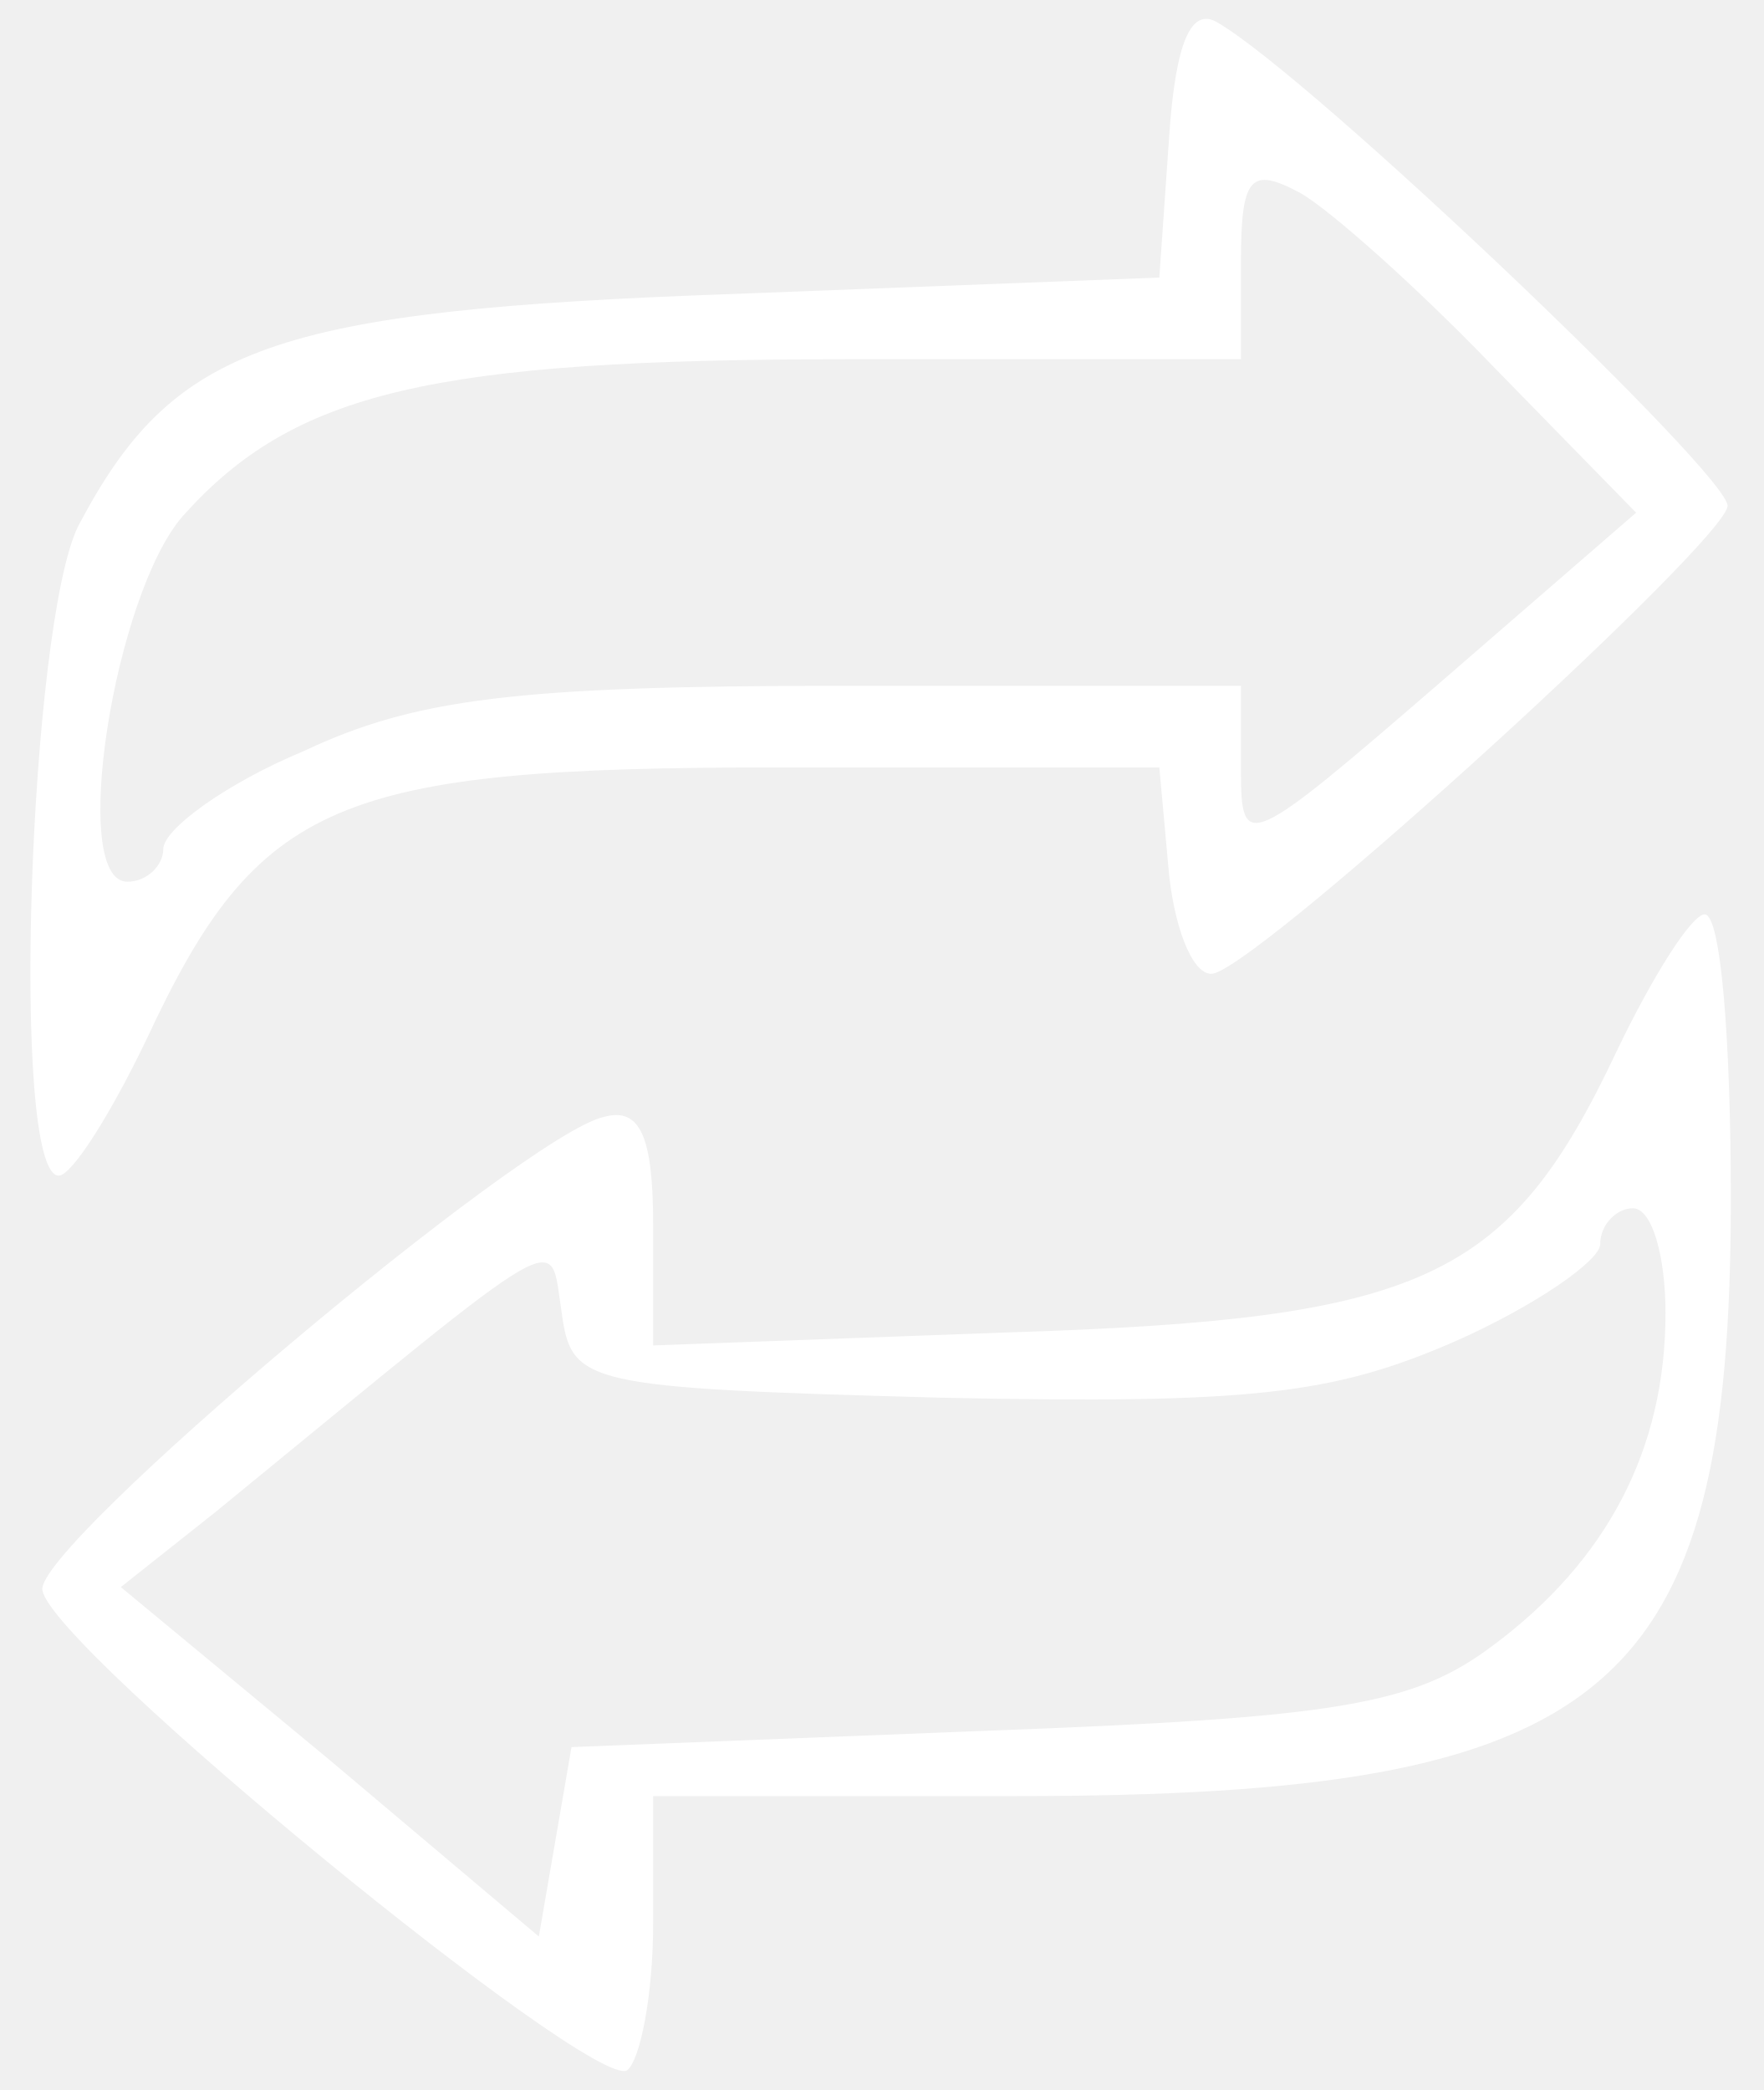
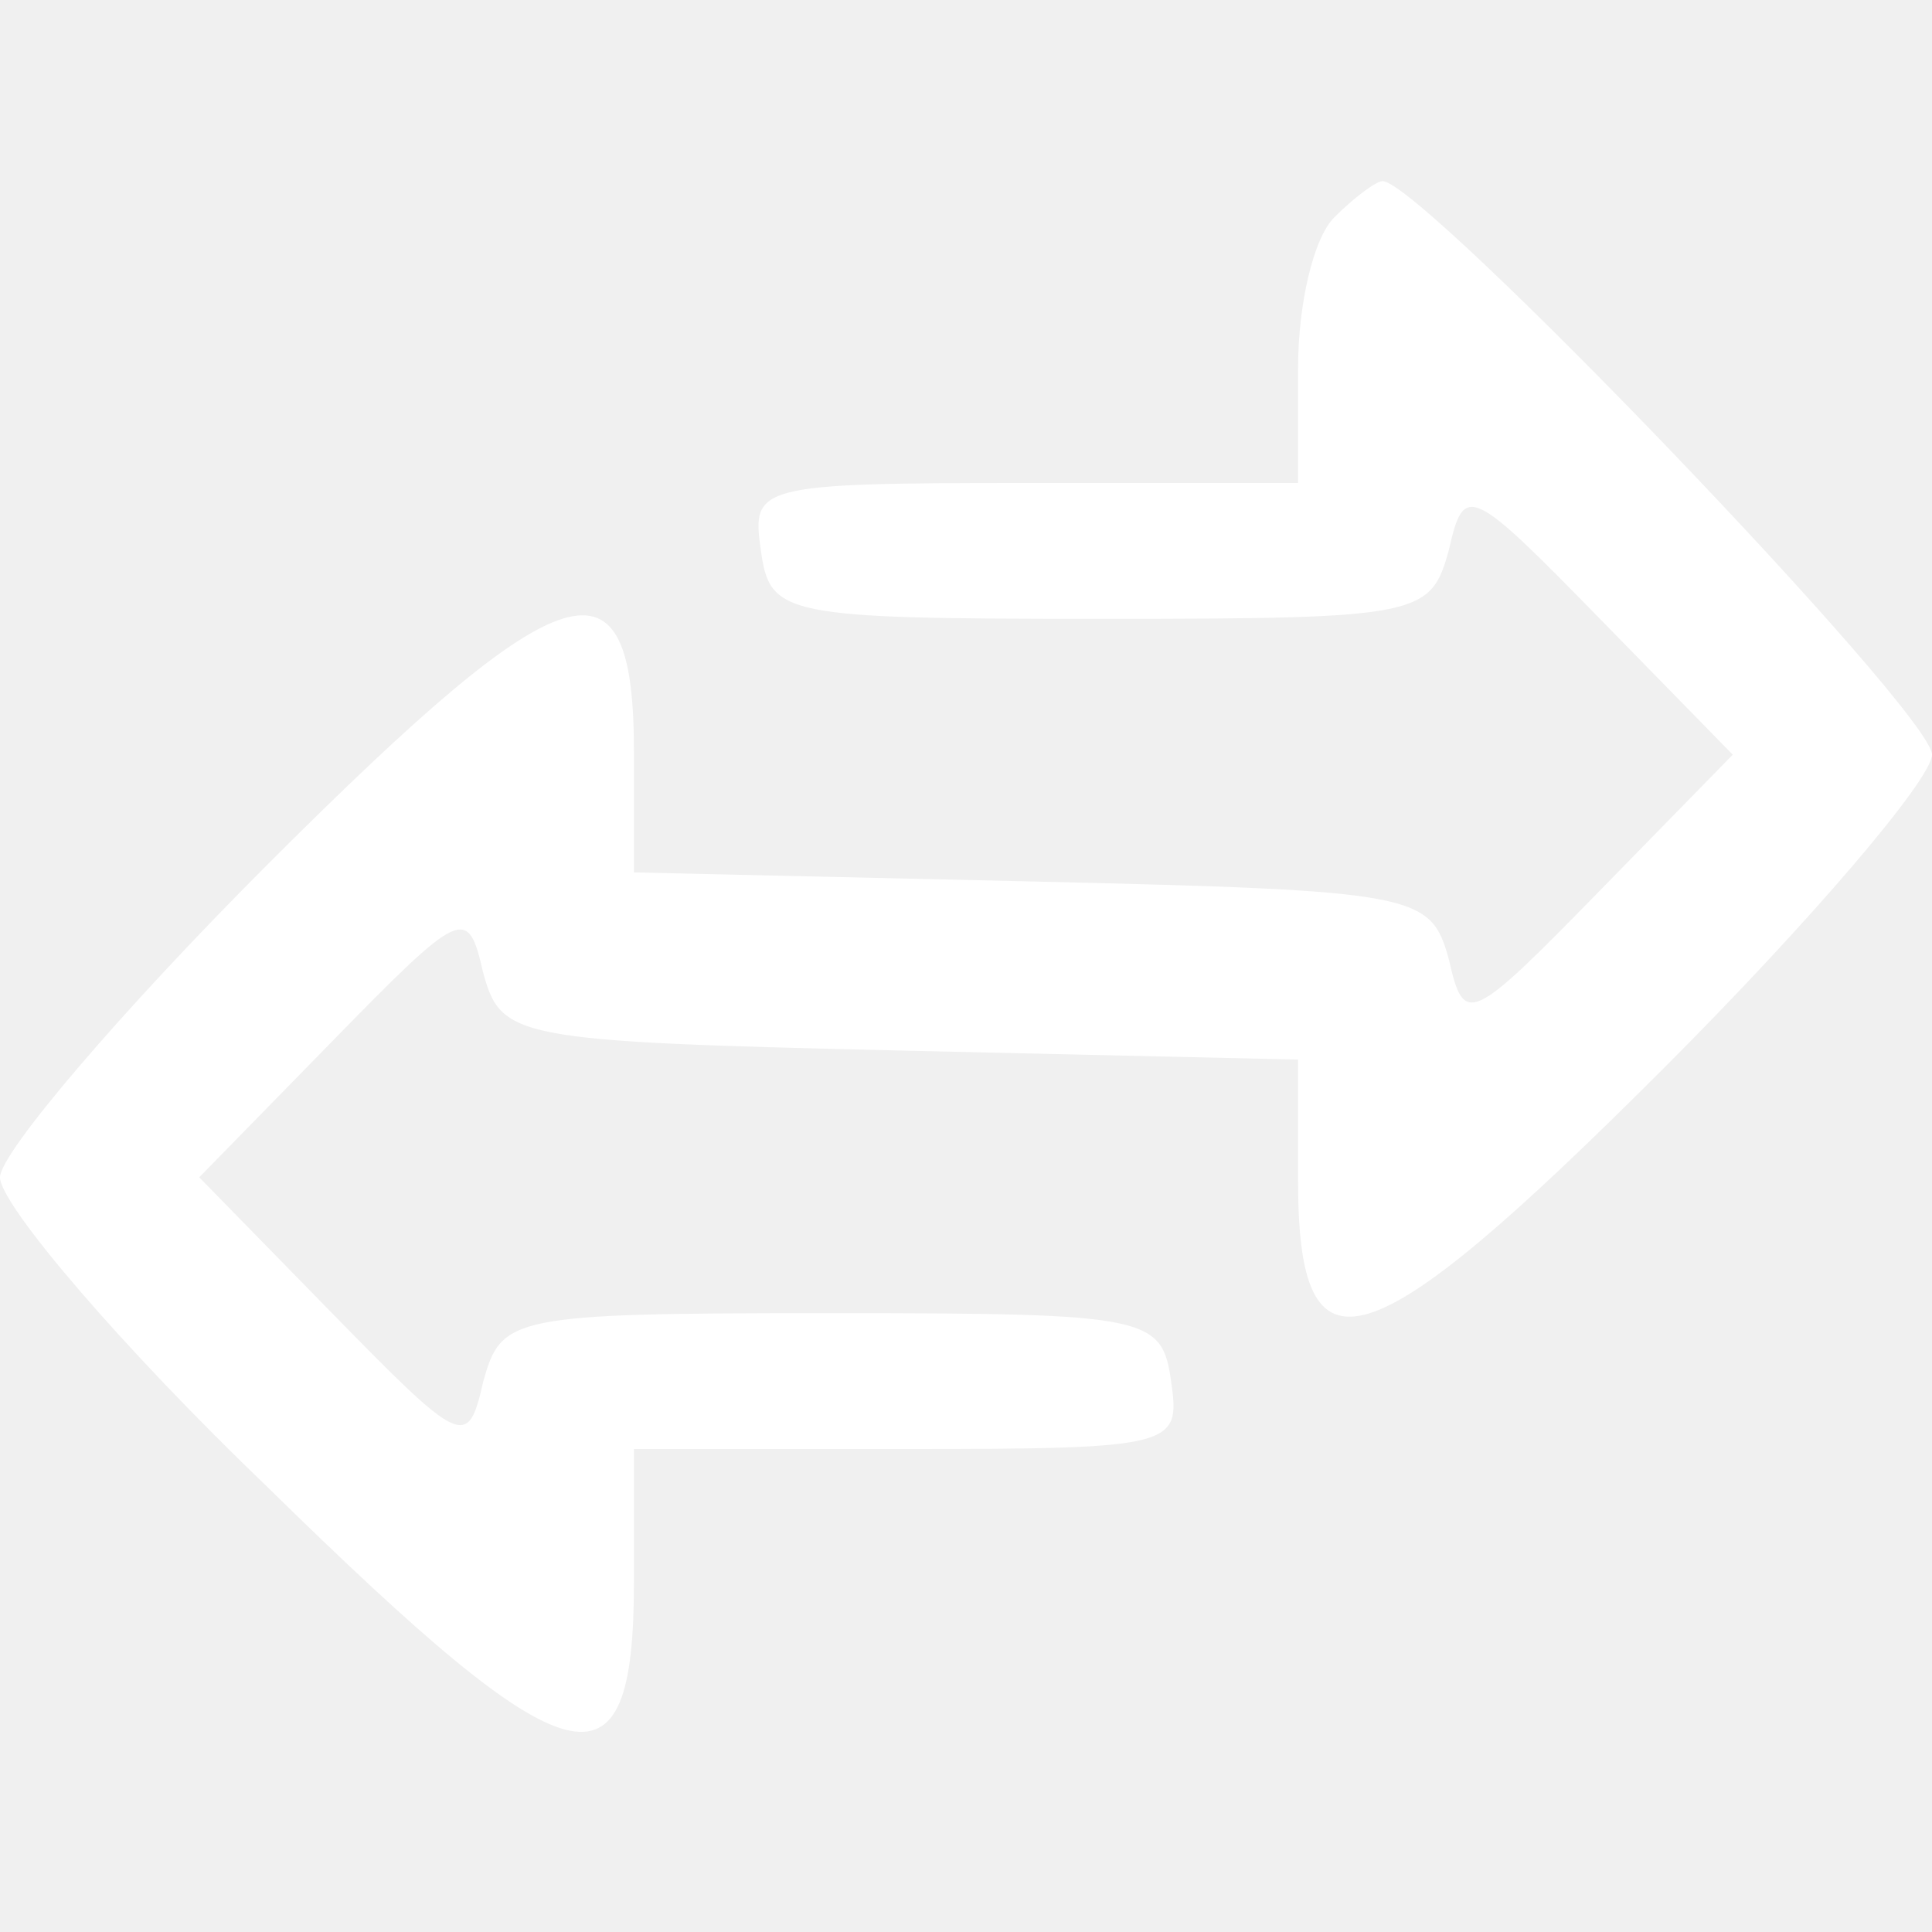
- <svg xmlns="http://www.w3.org/2000/svg" version="1.0" width="54pt" height="64pt" viewBox="0 0 54 64" preserveAspectRatio="xMidYMid meet">
+ <svg xmlns="http://www.w3.org/2000/svg" version="1.0" width="64pt" height="64pt" viewBox="0 0 64 64" preserveAspectRatio="xMidYMid meet">
  <g transform="translate(0,64) scale(0.1,-0.1)" fill="#FFFFFF" stroke="none">
-     <path d="M358 598 l-3 -43 -130 -5 c-142 -5 -172 -16 -201 -71 -15 -30 -21 -199 -6 -199 4 0 16 19 27 42 34 73 58 83 193 83 l117 0 3 -33 c2 -18 8 -32 14 -30 18 6 156 132 157 143 1 9 -127 131 -156 148 -8 5 -13 -5 -15 -35z m100 -71 l43 -44 -60 -52 c-59 -51 -61 -52 -61 -27 l0 26 -122 0 c-100 0 -131 -4 -165 -20 -24 -10 -43 -24 -43 -30 0 -5 -5 -10 -11 -10 -18 0 -4 88 17 112 34 38 76 48 204 48 l120 0 0 30 c0 26 3 29 18 21 9 -5 36 -29 60 -54z" />
-     <path d="M495 318 c-33 -70 -59 -82 -186 -86 l-109 -4 0 37 c0 27 -4 36 -15 33 -24 -5 -175 -132 -172 -145 3 -18 168 -153 179 -147 4 3 8 23 8 45 l0 39 111 0 c182 0 219 31 219 183 0 48 -3 87 -8 87 -4 0 -16 -19 -27 -42z m15 -80 c0 -42 -18 -76 -53 -102 -24 -18 -47 -22 -155 -26 l-127 -5 -5 -29 -5 -29 -64 54 -64 53 29 23 c110 90 102 86 106 61 3 -22 7 -23 116 -26 95 -2 120 1 157 17 25 11 45 25 45 30 0 6 5 11 10 11 6 0 10 -15 10 -32z" />
+     <path d="M442 568 c-7 -7 -12 -29 -12 -50 l0 -38 -91 0 c-88 0 -90 -1 -87 -22 3 -22 7 -23 113 -23 106 0 109 1 115 23 5 22 7 21 50 -23 l44 -45 -44 -45 c-43 -44 -45 -45 -50 -23 -6 22 -10 23 -138 26 l-132 3 0 40 c0 68 -22 62 -121 -37 -49 -49 -89 -96 -89 -104 0 -9 40 -56 89 -103 101 -99 121 -104 121 -31 l0 44 91 0 c88 0 90 1 87 22 -3 22 -7 23 -113 23 -106 0 -109 -1 -115 -23 -5 -22 -7 -21 -50 23 l-44 45 44 45 c43 44 45 45 50 23 6 -22 10 -23 138 -26 l132 -3 0 -40 c0 -68 22 -62 121 37 49 49 89 96 89 104 0 14 -169 190 -182 190 -2 0 -9 -5 -16 -12z" />
  </g>
</svg>
